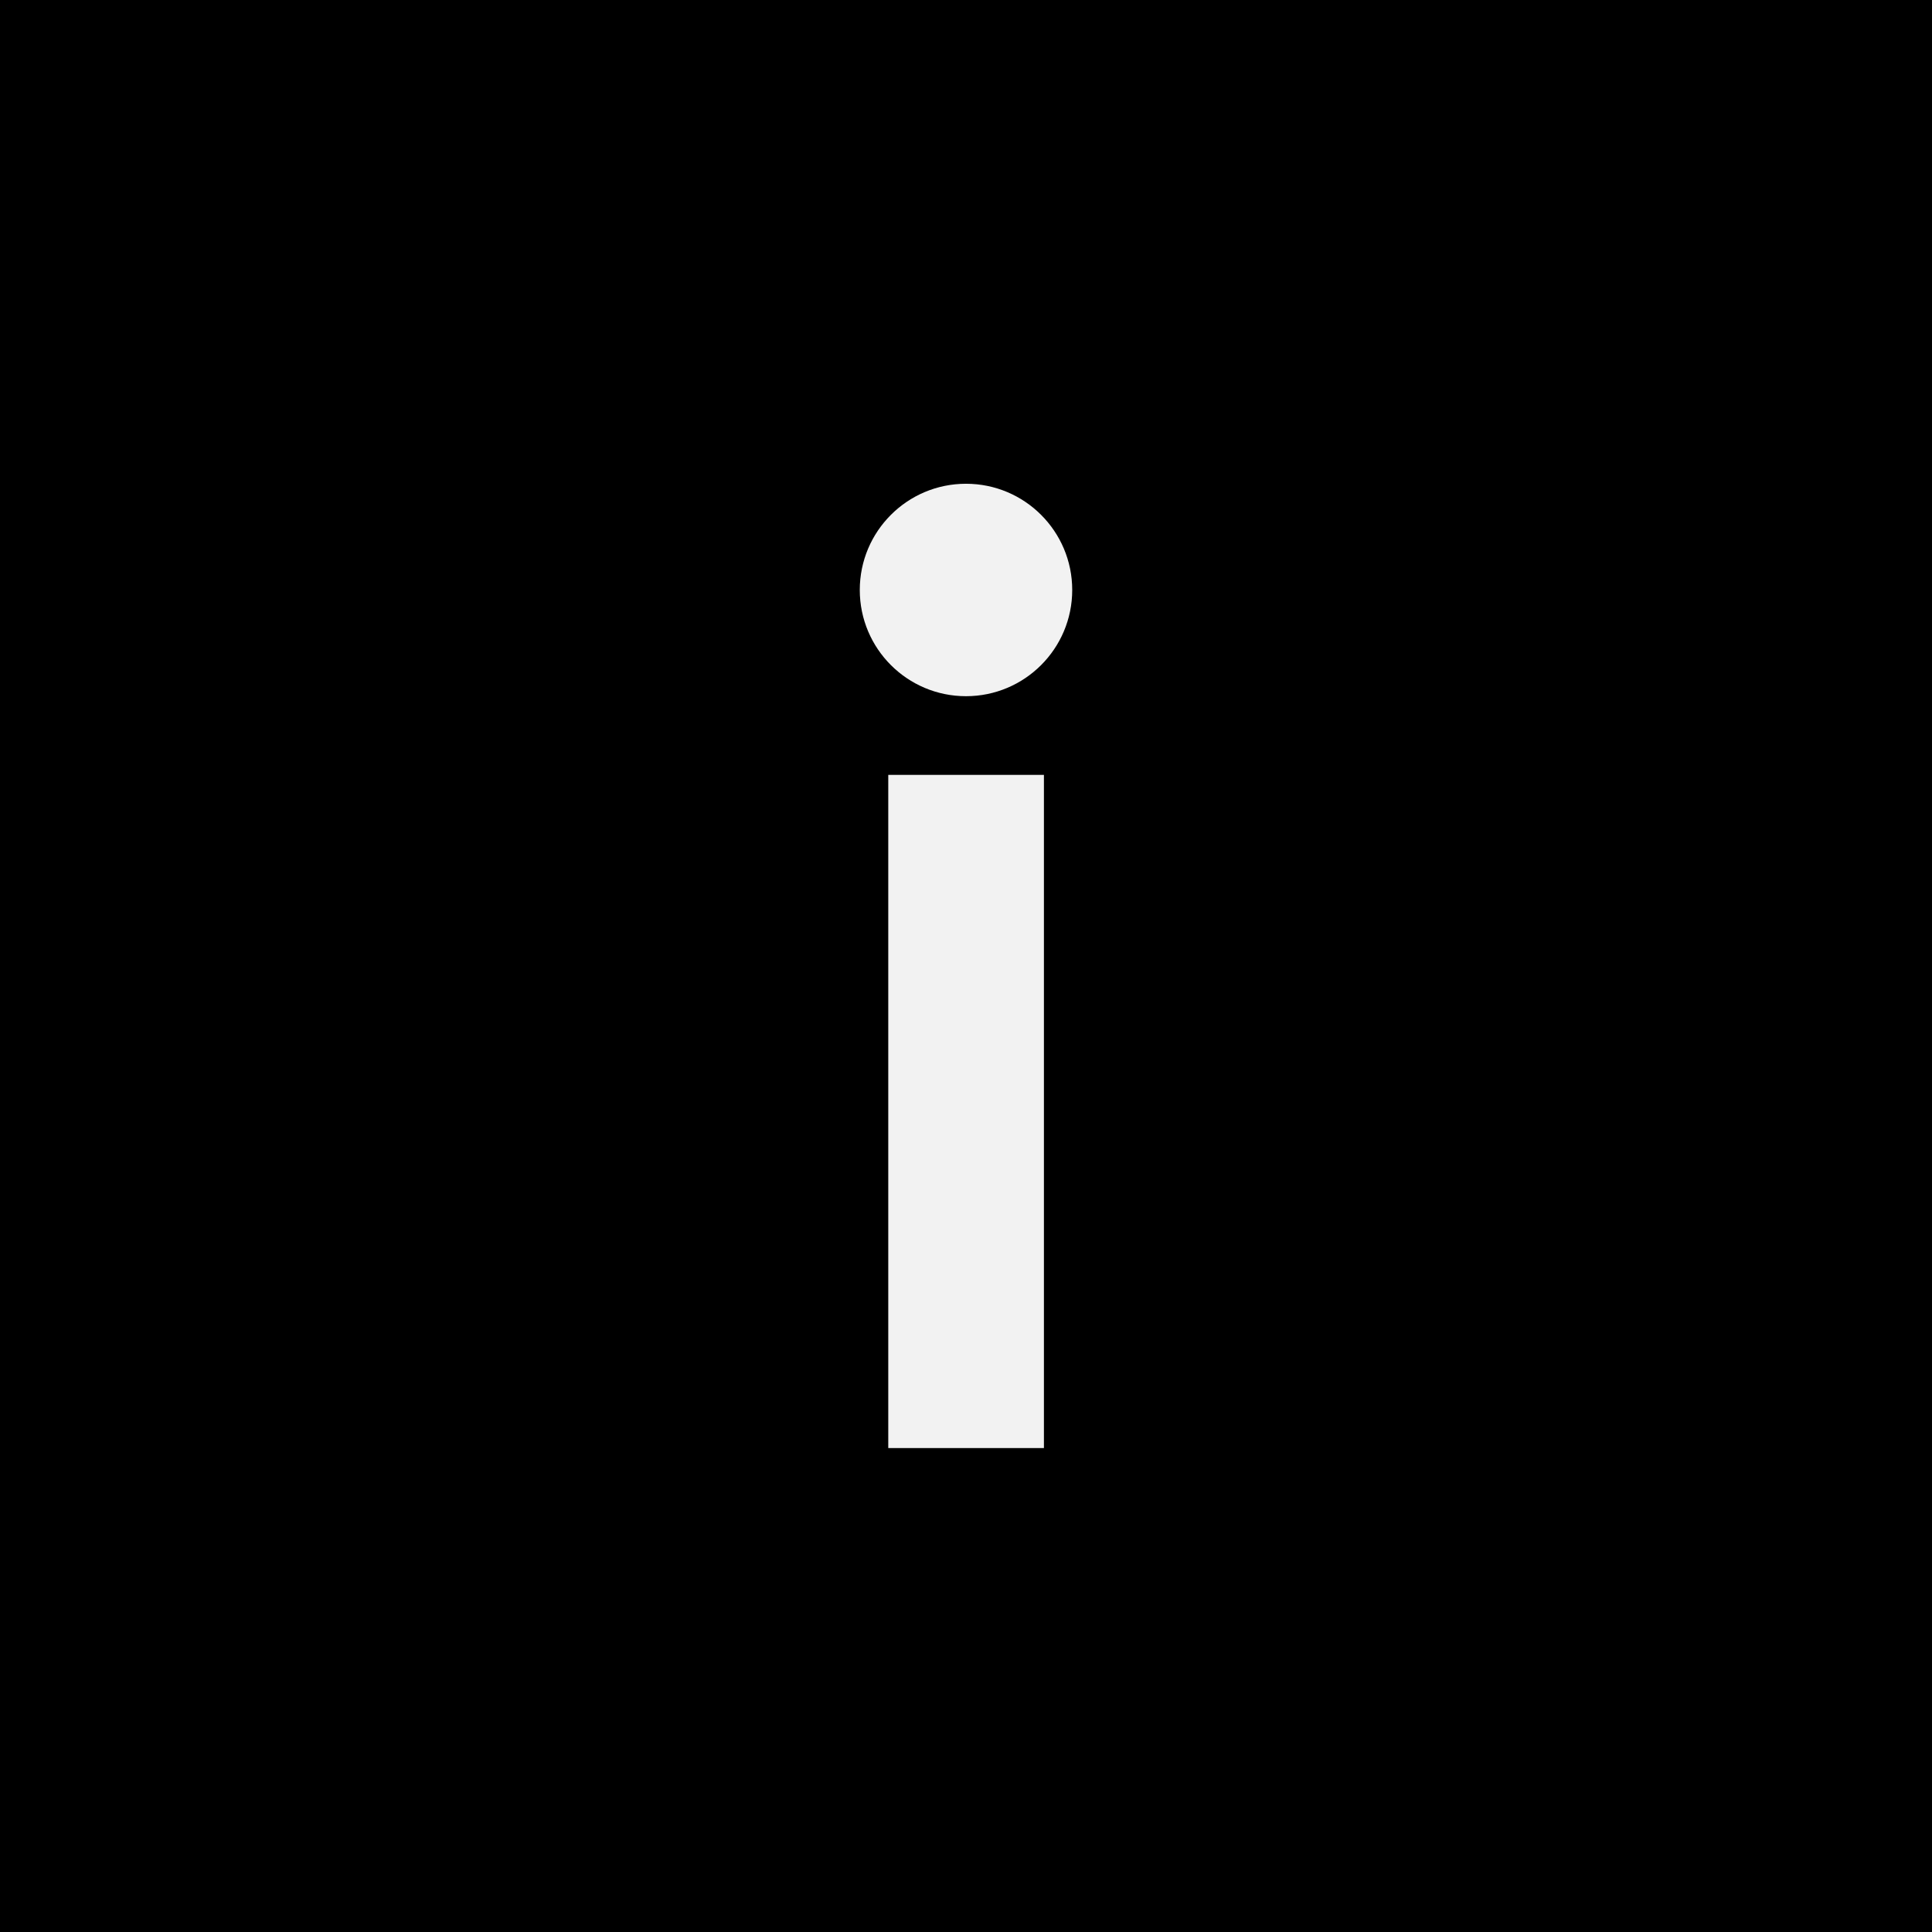
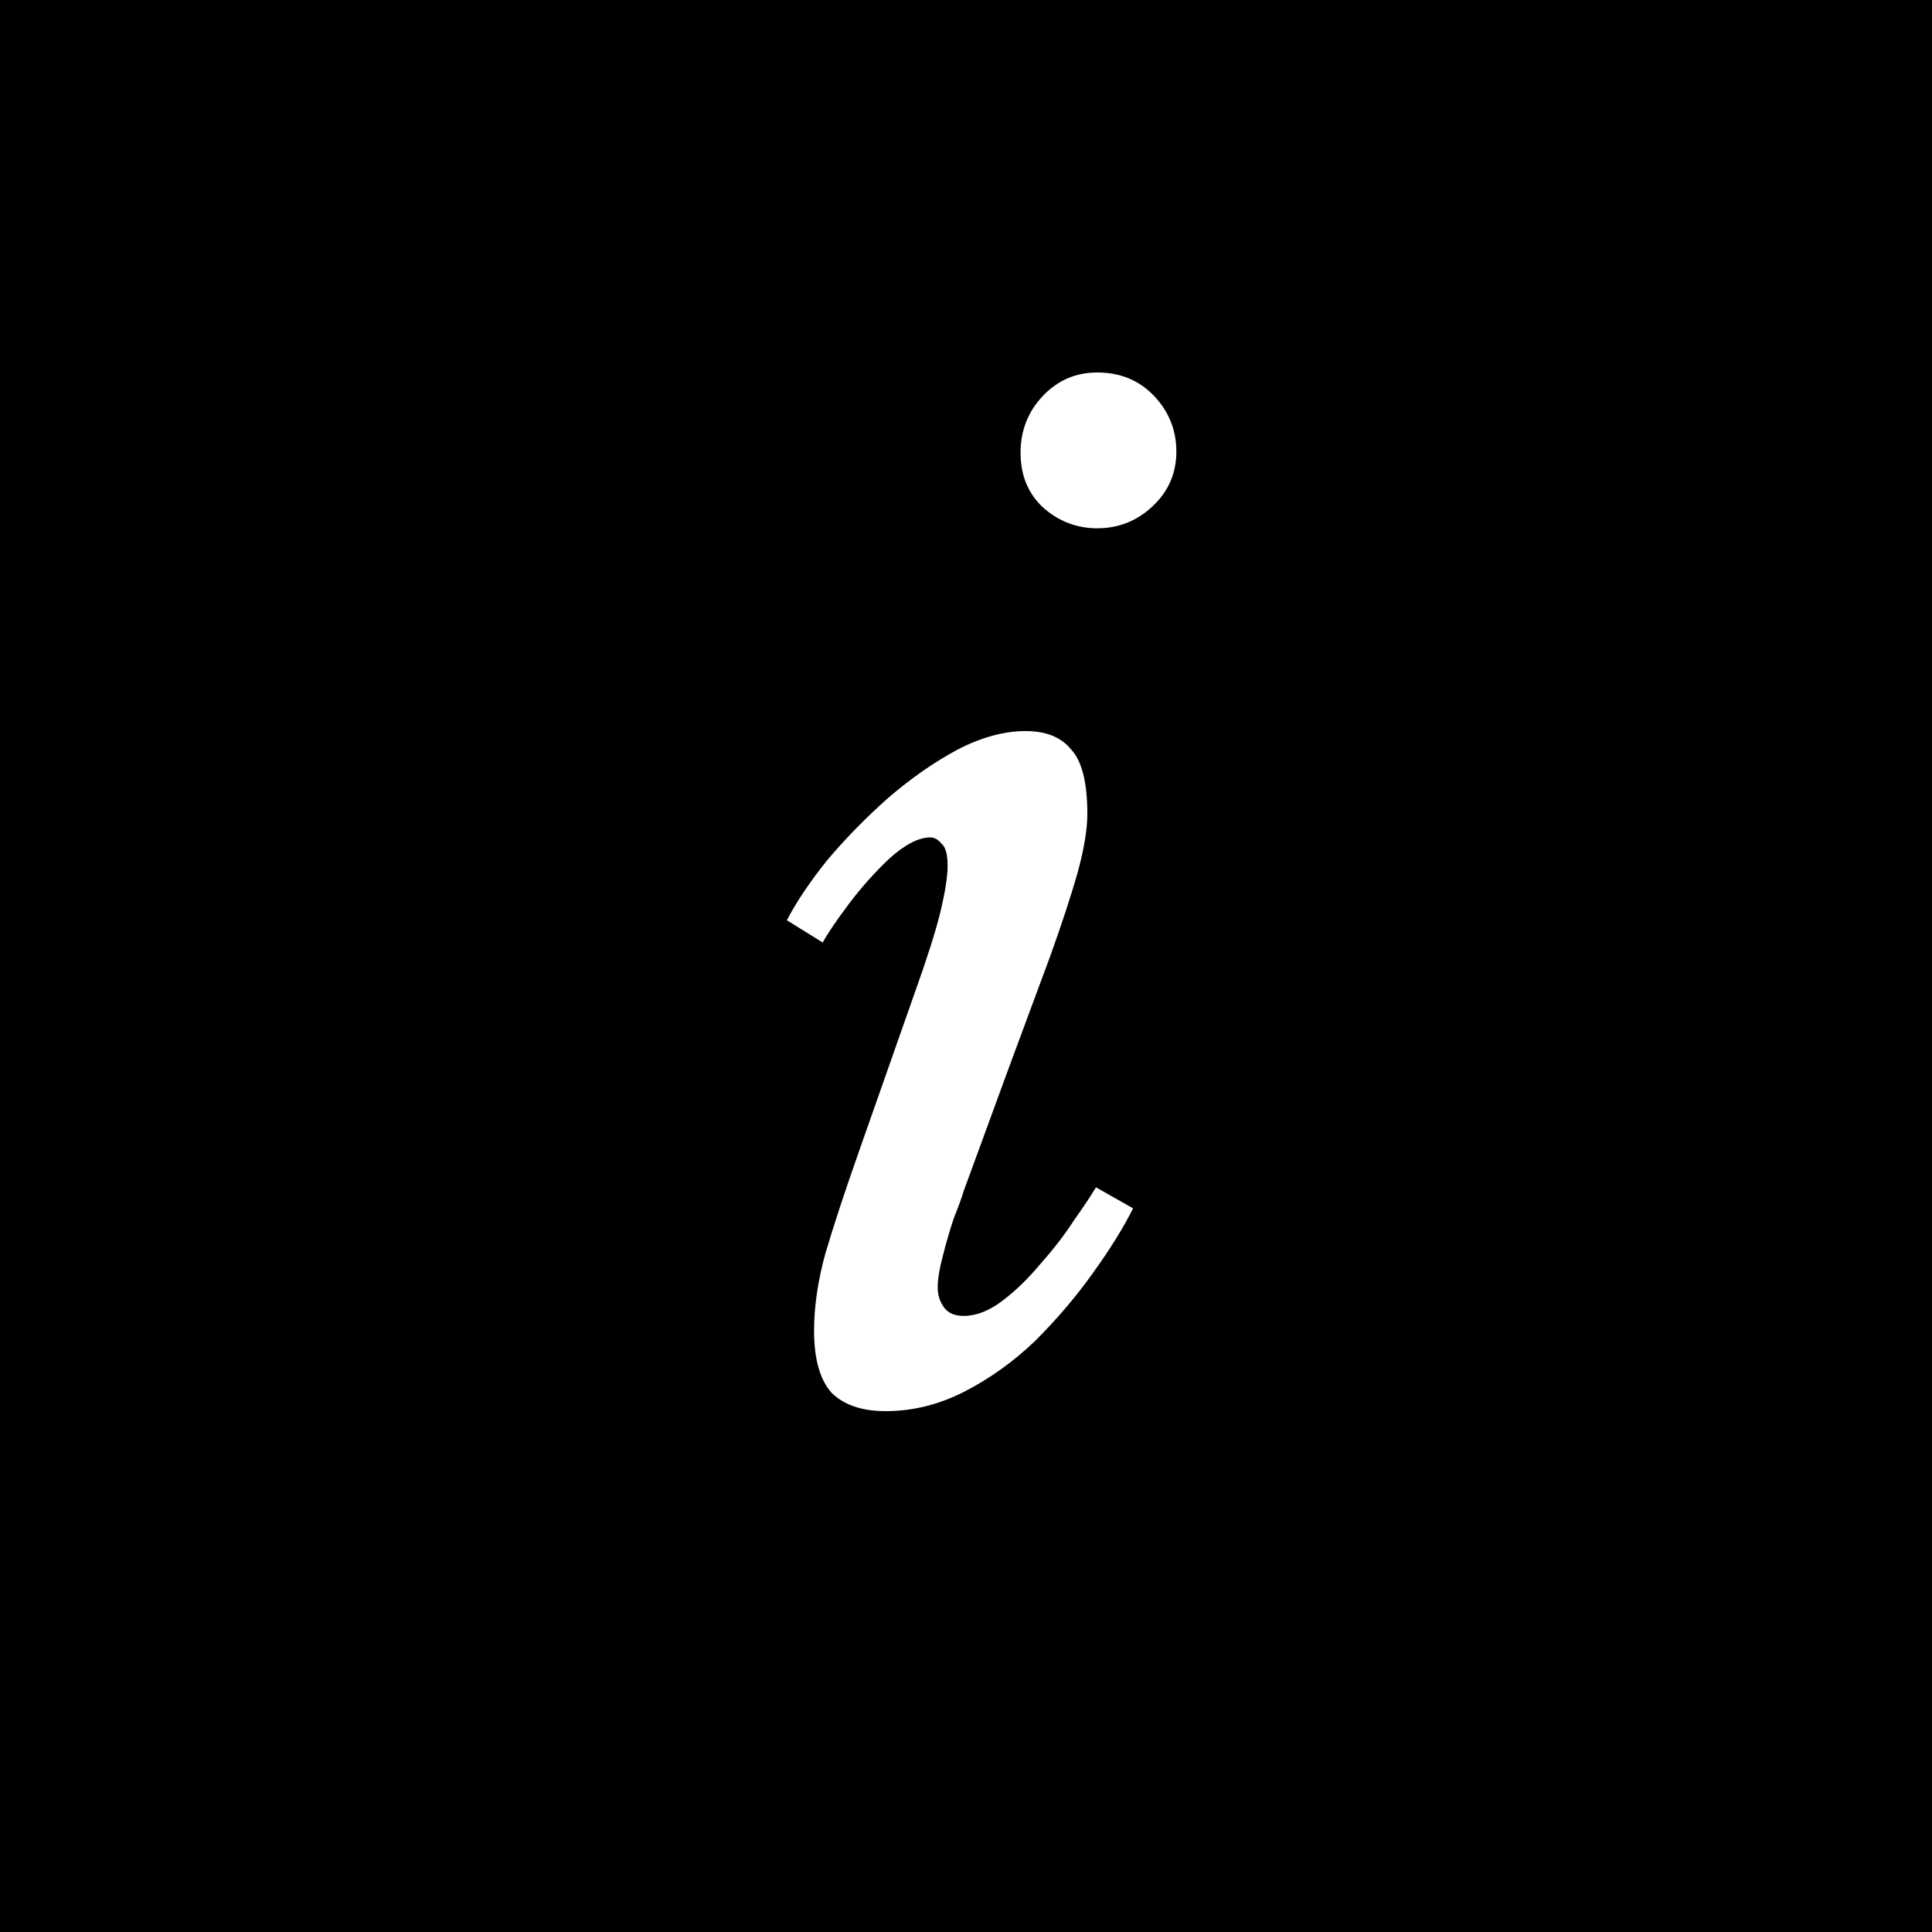
- <svg xmlns="http://www.w3.org/2000/svg" width="1024" height="1024" viewBox="0 0 1024 1024">
-   <rect width="1024" height="1024" fill="#000000" />
-   <circle cx="512" cy="312.7" r="56.3" fill="#F2F2F2" />
-   <rect x="470.8" y="410.7" width="82.5" height="356.8" fill="#F2F2F2" />
+ <svg xmlns="http://www.w3.org/2000/svg" width="500" height="500" viewBox="0 0 500 500" fill="none">
+   <rect width="500" height="500" fill="black" />
+   <path d="M229.24 365.2C223.053 365.2 218.36 363.6 215.16 360.4C212.173 356.987 210.68 351.653 210.68 344.4C210.68 338.213 211.64 331.6 213.56 324.56C215.693 317.307 218.68 308.24 222.52 297.36L236.92 256.4C239.907 248.08 242.04 241.36 243.32 236.24C244.6 230.907 245.24 226.853 245.24 224.08C245.24 221.093 244.707 219.173 243.64 218.32C242.787 217.253 241.827 216.72 240.76 216.72C237.773 216.72 234.253 218.533 230.2 222.16C226.36 225.787 222.84 229.733 219.64 234C216.44 238.267 214.2 241.573 212.92 243.92L203.64 238.16C206.2 233.253 209.72 228.027 214.2 222.48C218.893 216.933 224.12 211.6 229.88 206.48C235.853 201.36 241.827 197.2 247.8 194C253.987 190.8 259.853 189.2 265.4 189.2C270.733 189.2 274.68 190.8 277.24 194C280.013 196.987 281.4 202.533 281.4 210.64C281.4 214.693 280.547 219.813 278.84 226C277.133 231.973 274.787 239.12 271.8 247.44C268.813 255.547 265.293 265.04 261.24 275.92L249.4 308.24C248.973 309.733 248.12 312.08 246.84 315.28C245.773 318.48 244.813 321.787 243.96 325.2C243.107 328.4 242.68 331.067 242.68 333.2C242.68 335.12 243.213 336.827 244.28 338.32C245.347 339.813 247.053 340.56 249.4 340.56C252.6 340.56 255.907 339.28 259.32 336.72C262.733 334.16 266.04 330.96 269.24 327.12C272.653 323.28 275.533 319.547 277.88 315.92C280.44 312.293 282.36 309.413 283.64 307.28L293.24 312.72C290.68 317.84 287.16 323.493 282.68 329.68C278.413 335.653 273.507 341.413 267.96 346.96C262.413 352.293 256.333 356.667 249.72 360.08C243.107 363.493 236.28 365.2 229.24 365.2ZM283.96 136.72C278.627 136.72 273.933 134.907 269.88 131.28C266.04 127.653 264.12 122.96 264.12 117.2C264.12 111.44 266.04 106.533 269.88 102.48C273.72 98.427 278.413 96.4 283.96 96.4C289.933 96.4 294.84 98.427 298.68 102.48C302.52 106.533 304.44 111.333 304.44 116.88C304.44 122.427 302.413 127.12 298.36 130.96C294.307 134.8 289.507 136.72 283.96 136.72Z" fill="white" />
</svg>
